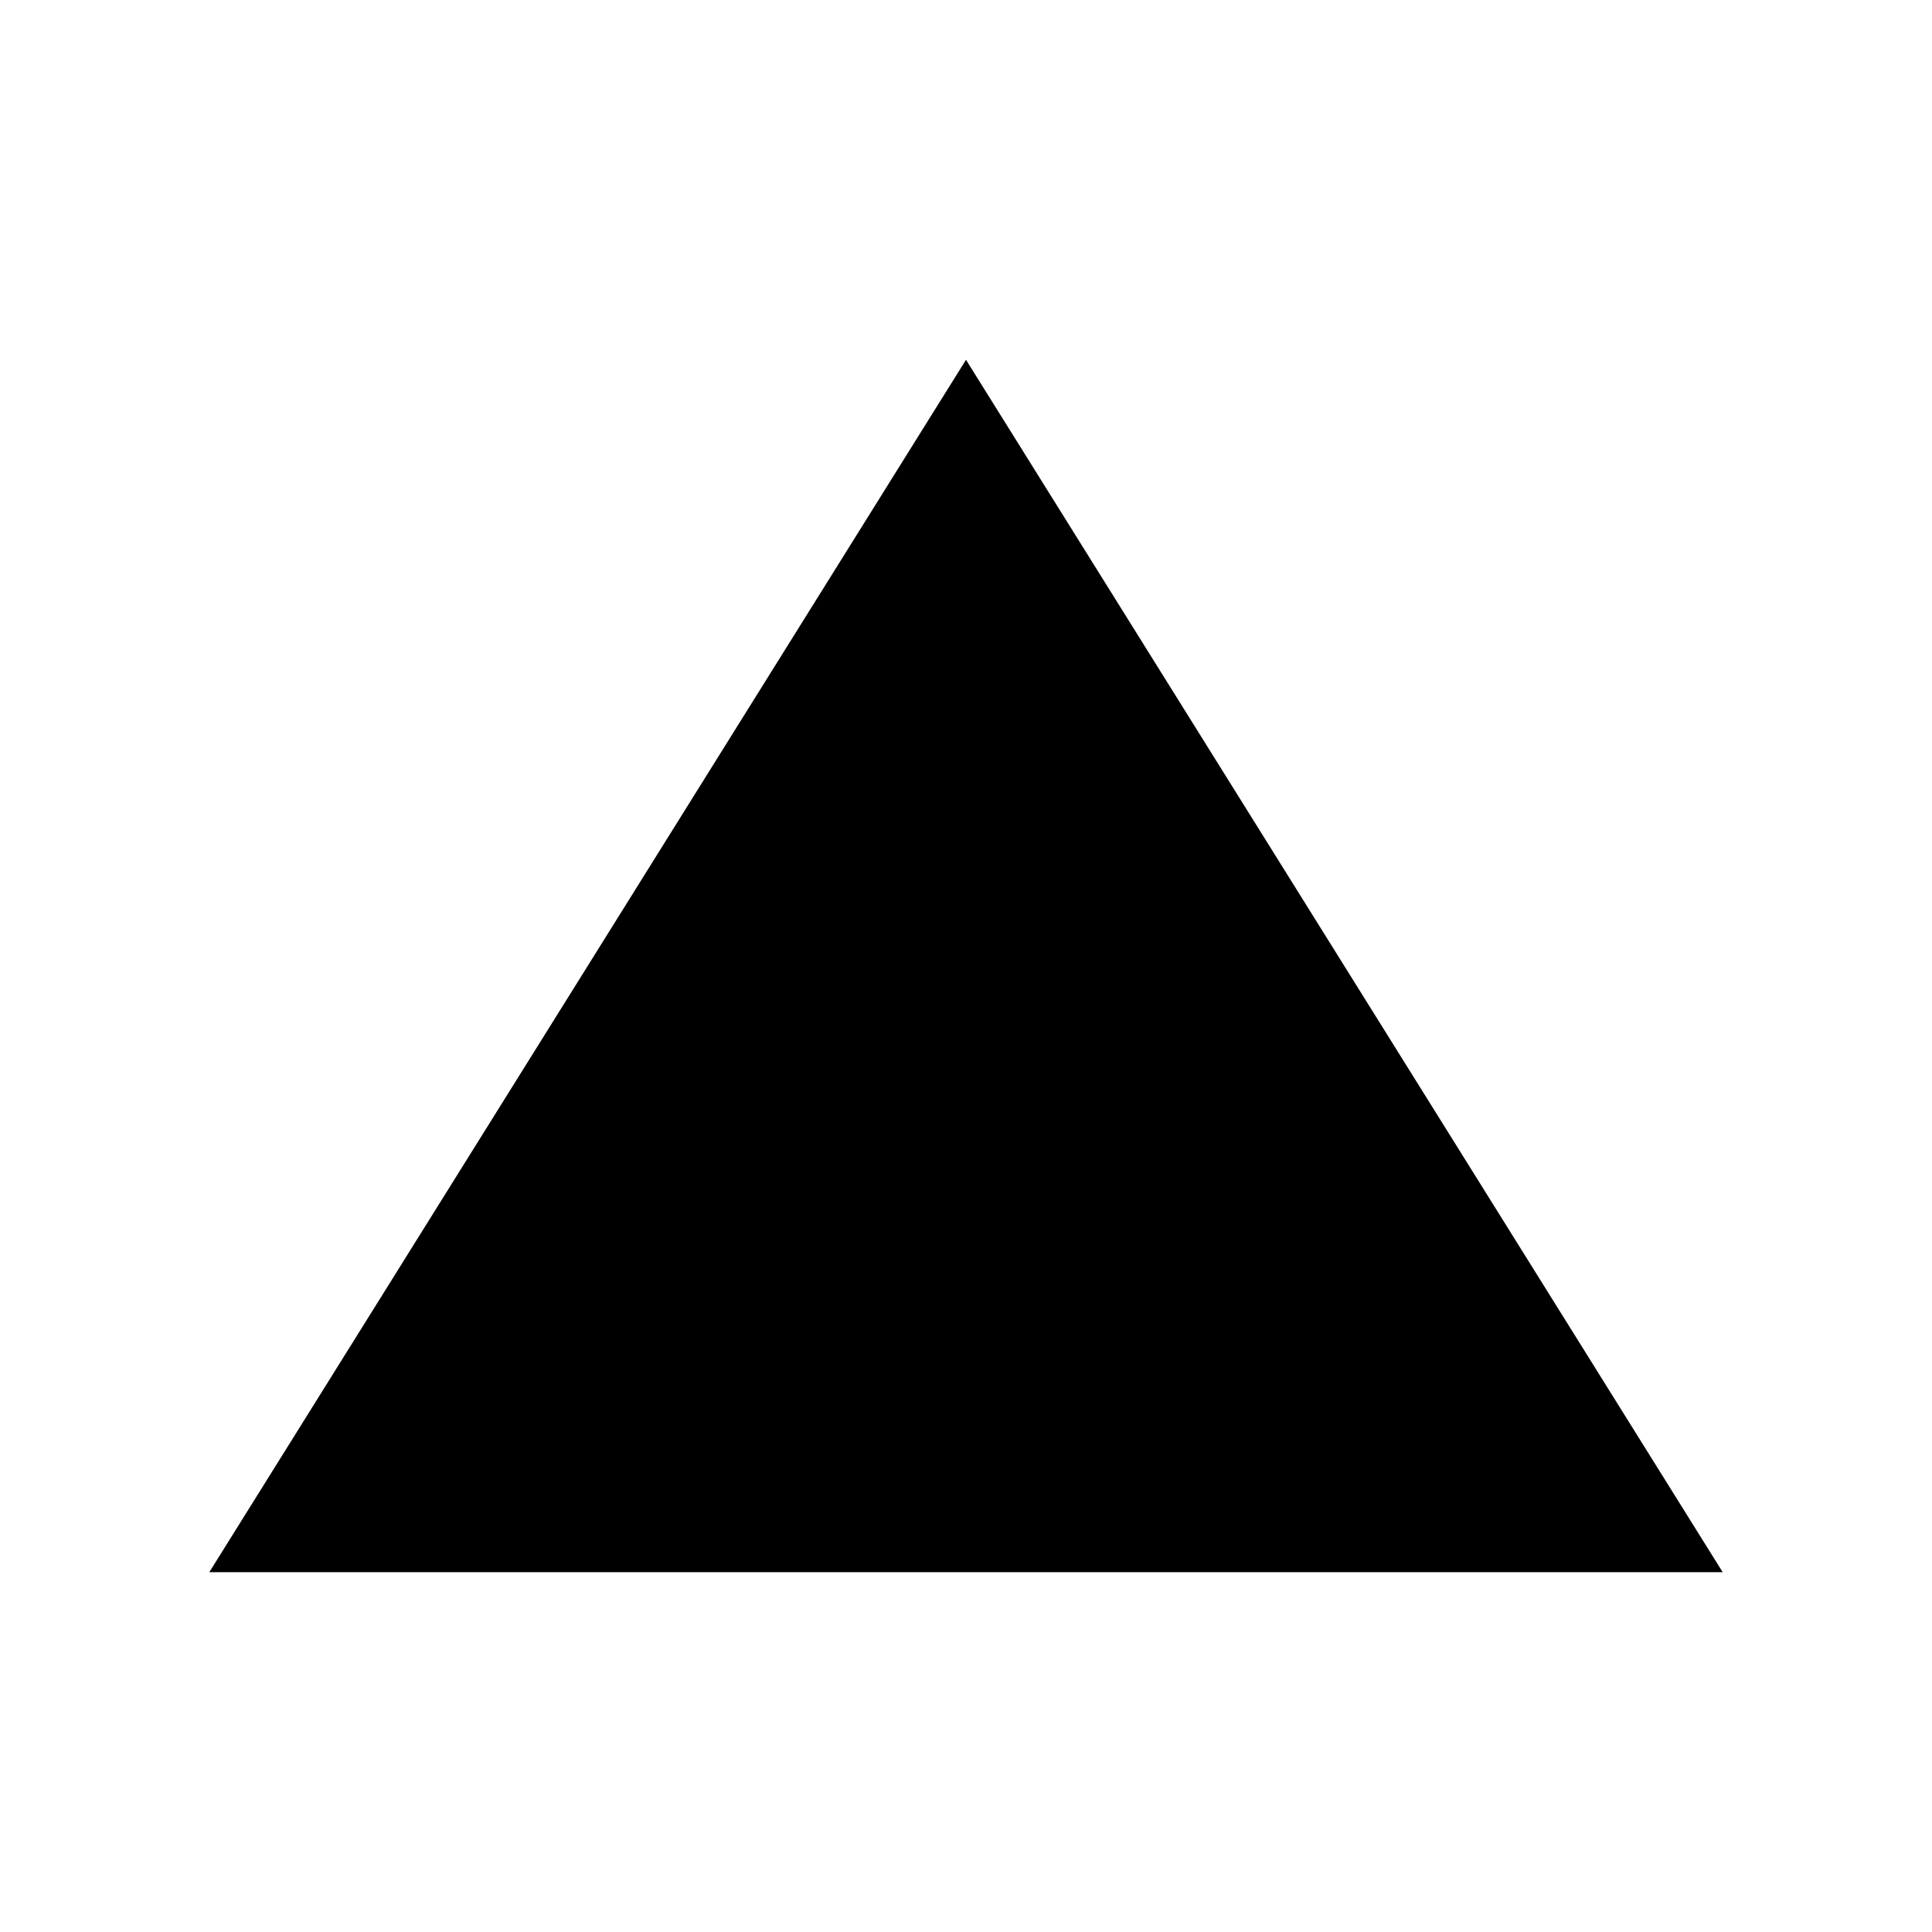
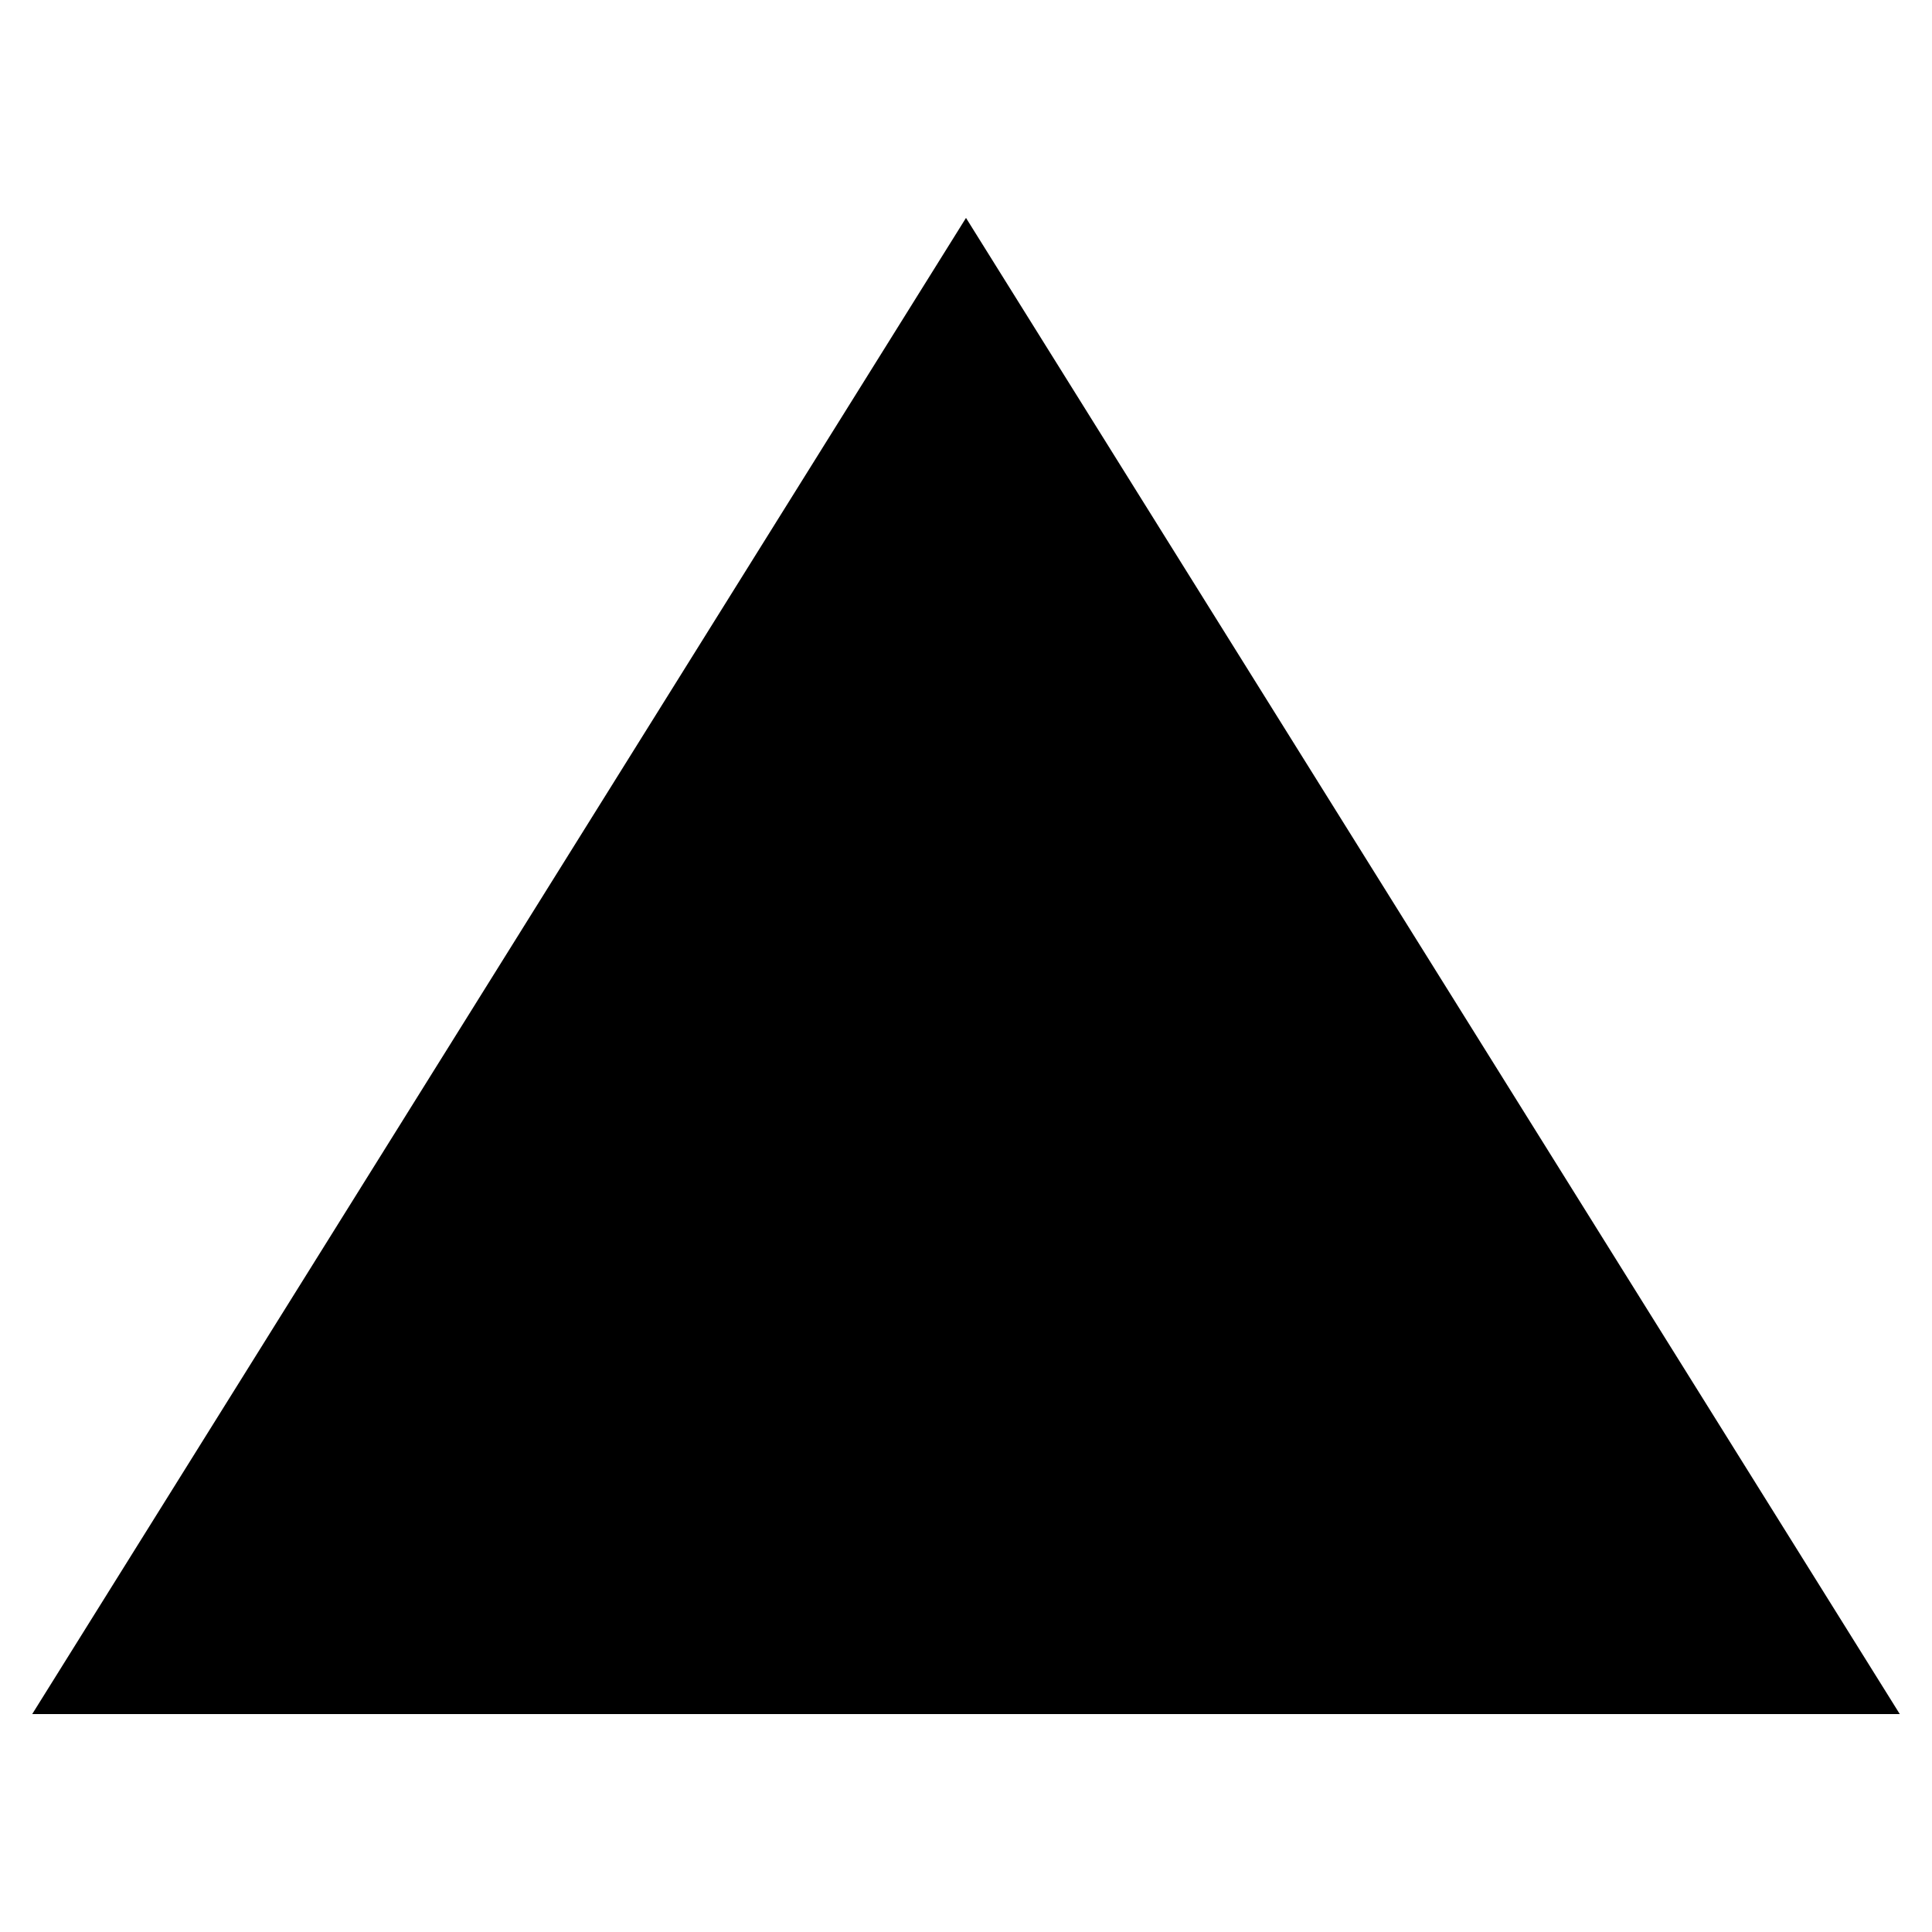
<svg xmlns="http://www.w3.org/2000/svg" version="1.1" id="Layer_1" x="0px" y="0px" width="300px" height="300px" viewBox="0 0 300 300" style="enable-background:new 0 0 300 300;" xml:space="preserve">
-   <path d="M150,244.131H32.5L91.25,150L150,55.869L208.75,150l58.75,94.131H150z" />
+   <path d="M150,266.162H5L77.5,150L150,33.838L222.5,150L295,266.162H150z" />
  <g id="Restricted">
</g>
  <g id="Help">
</g>
</svg>
